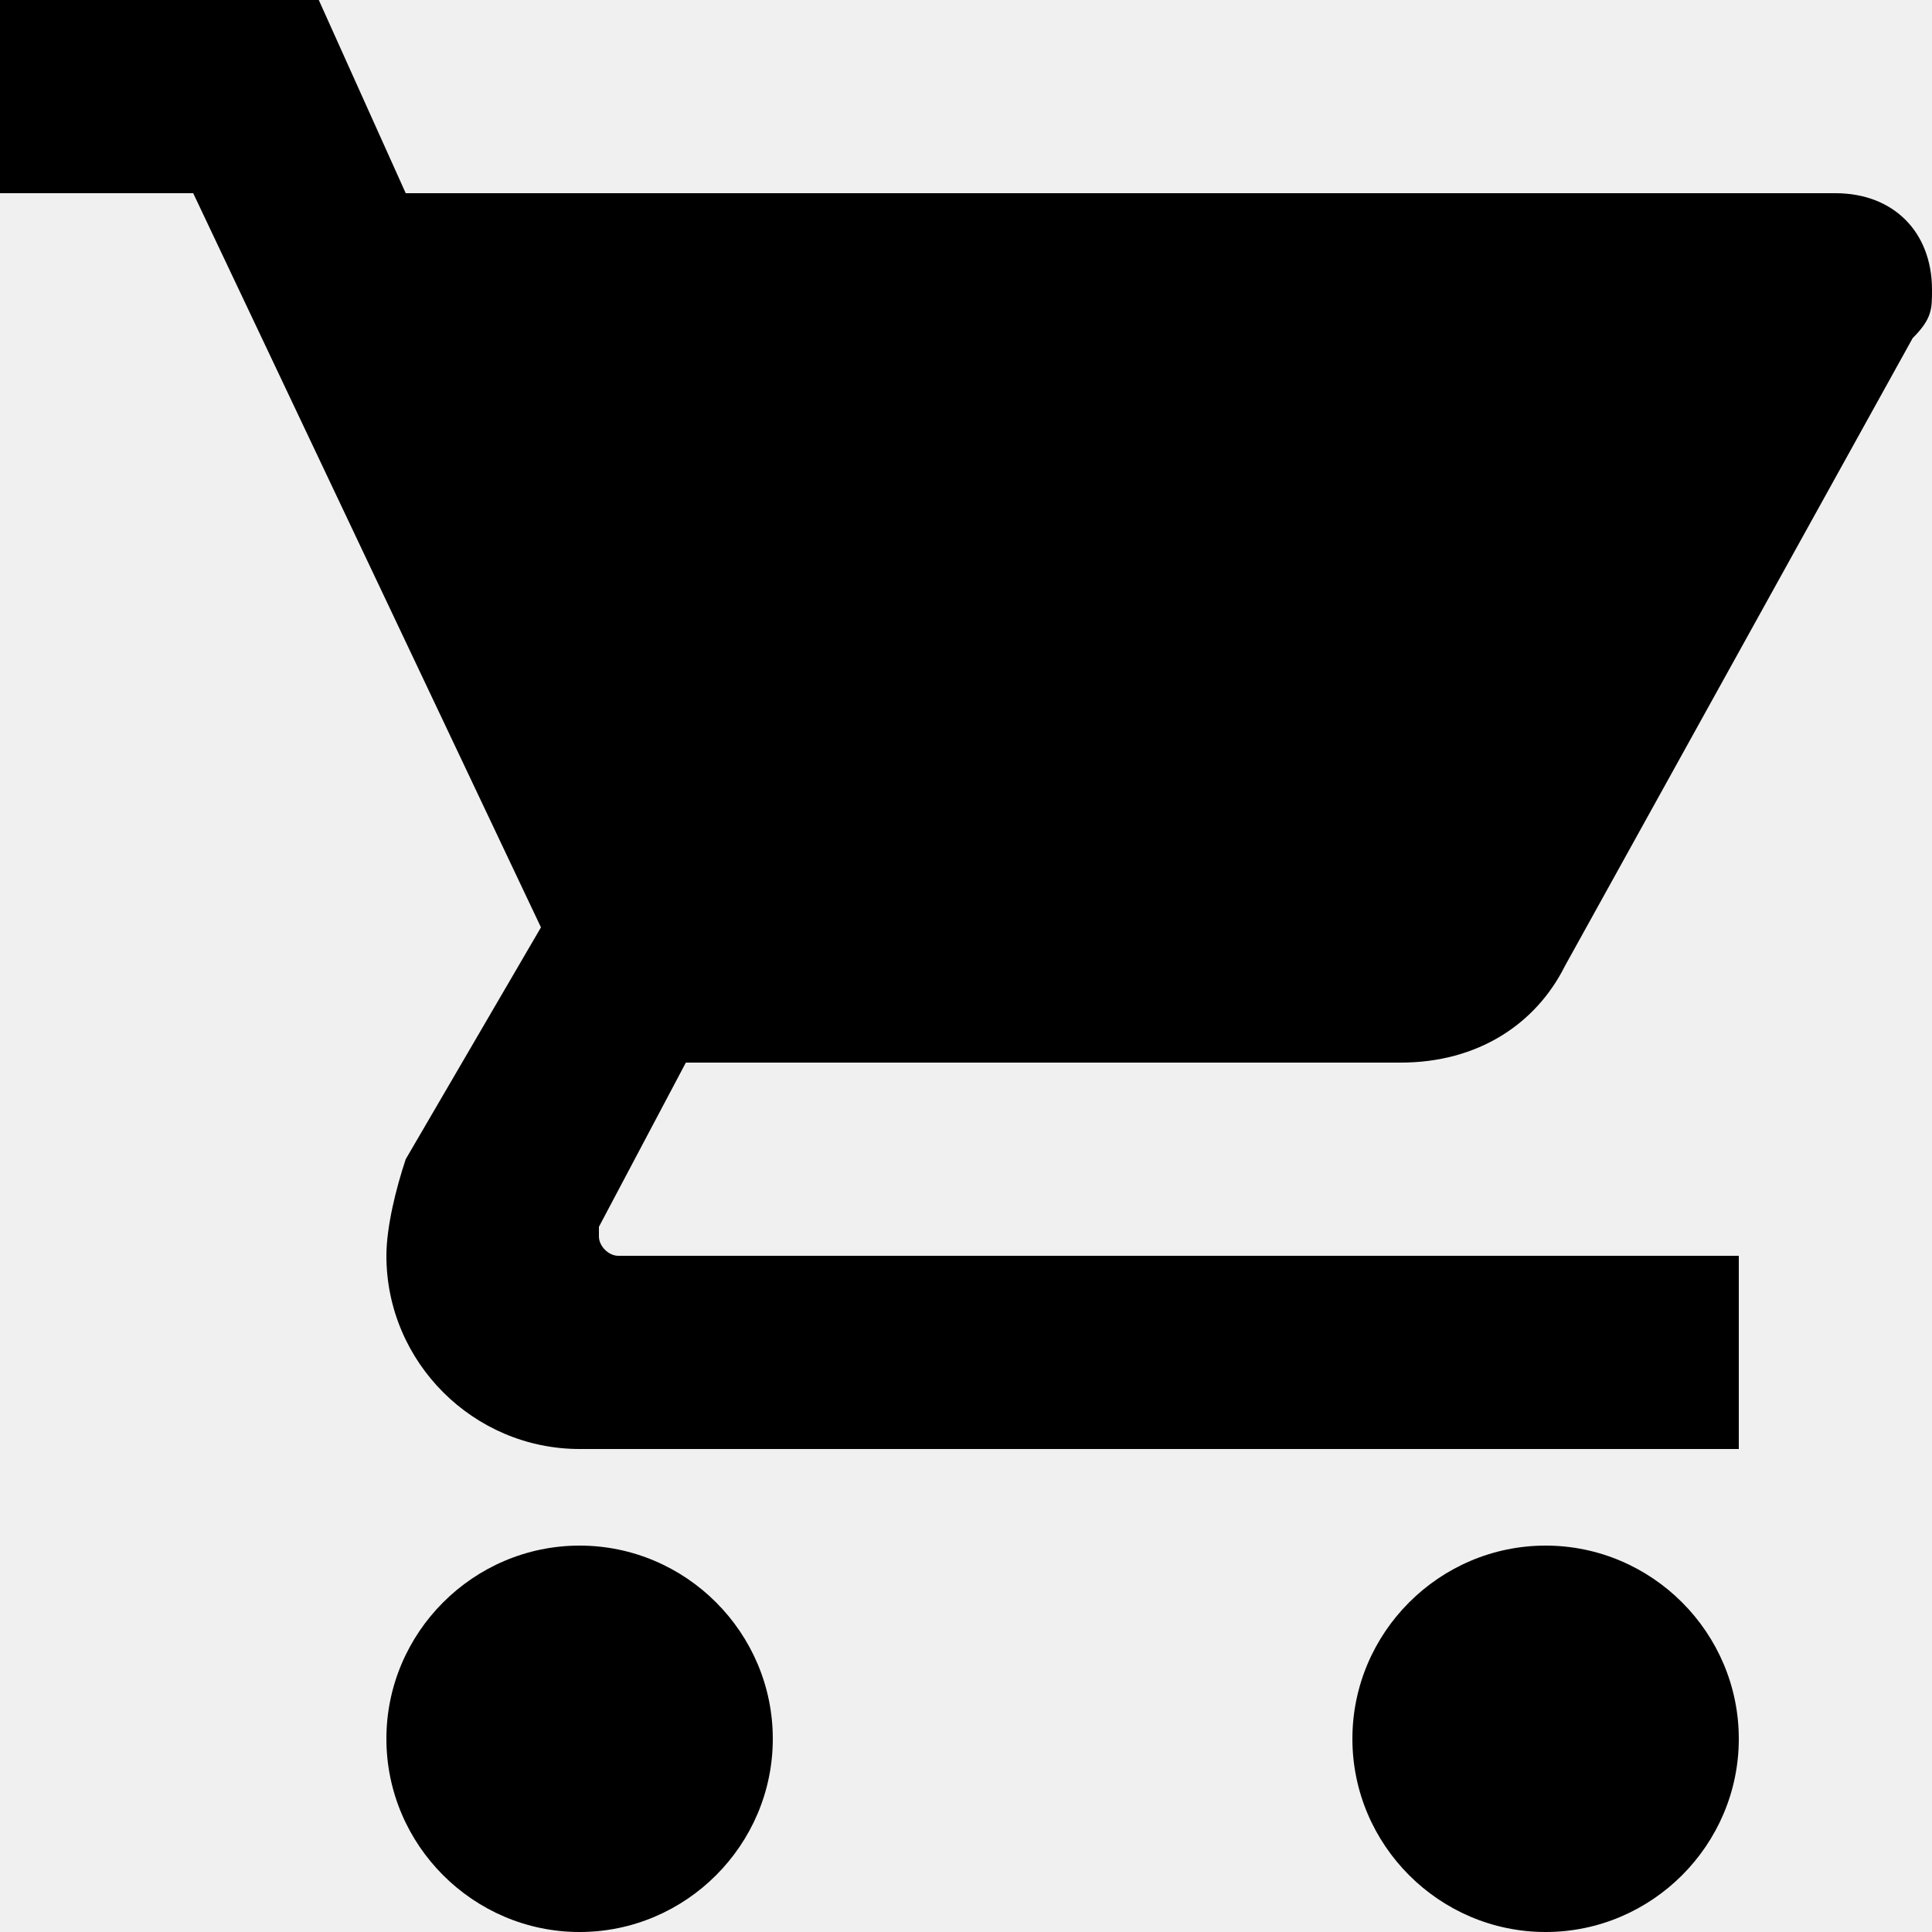
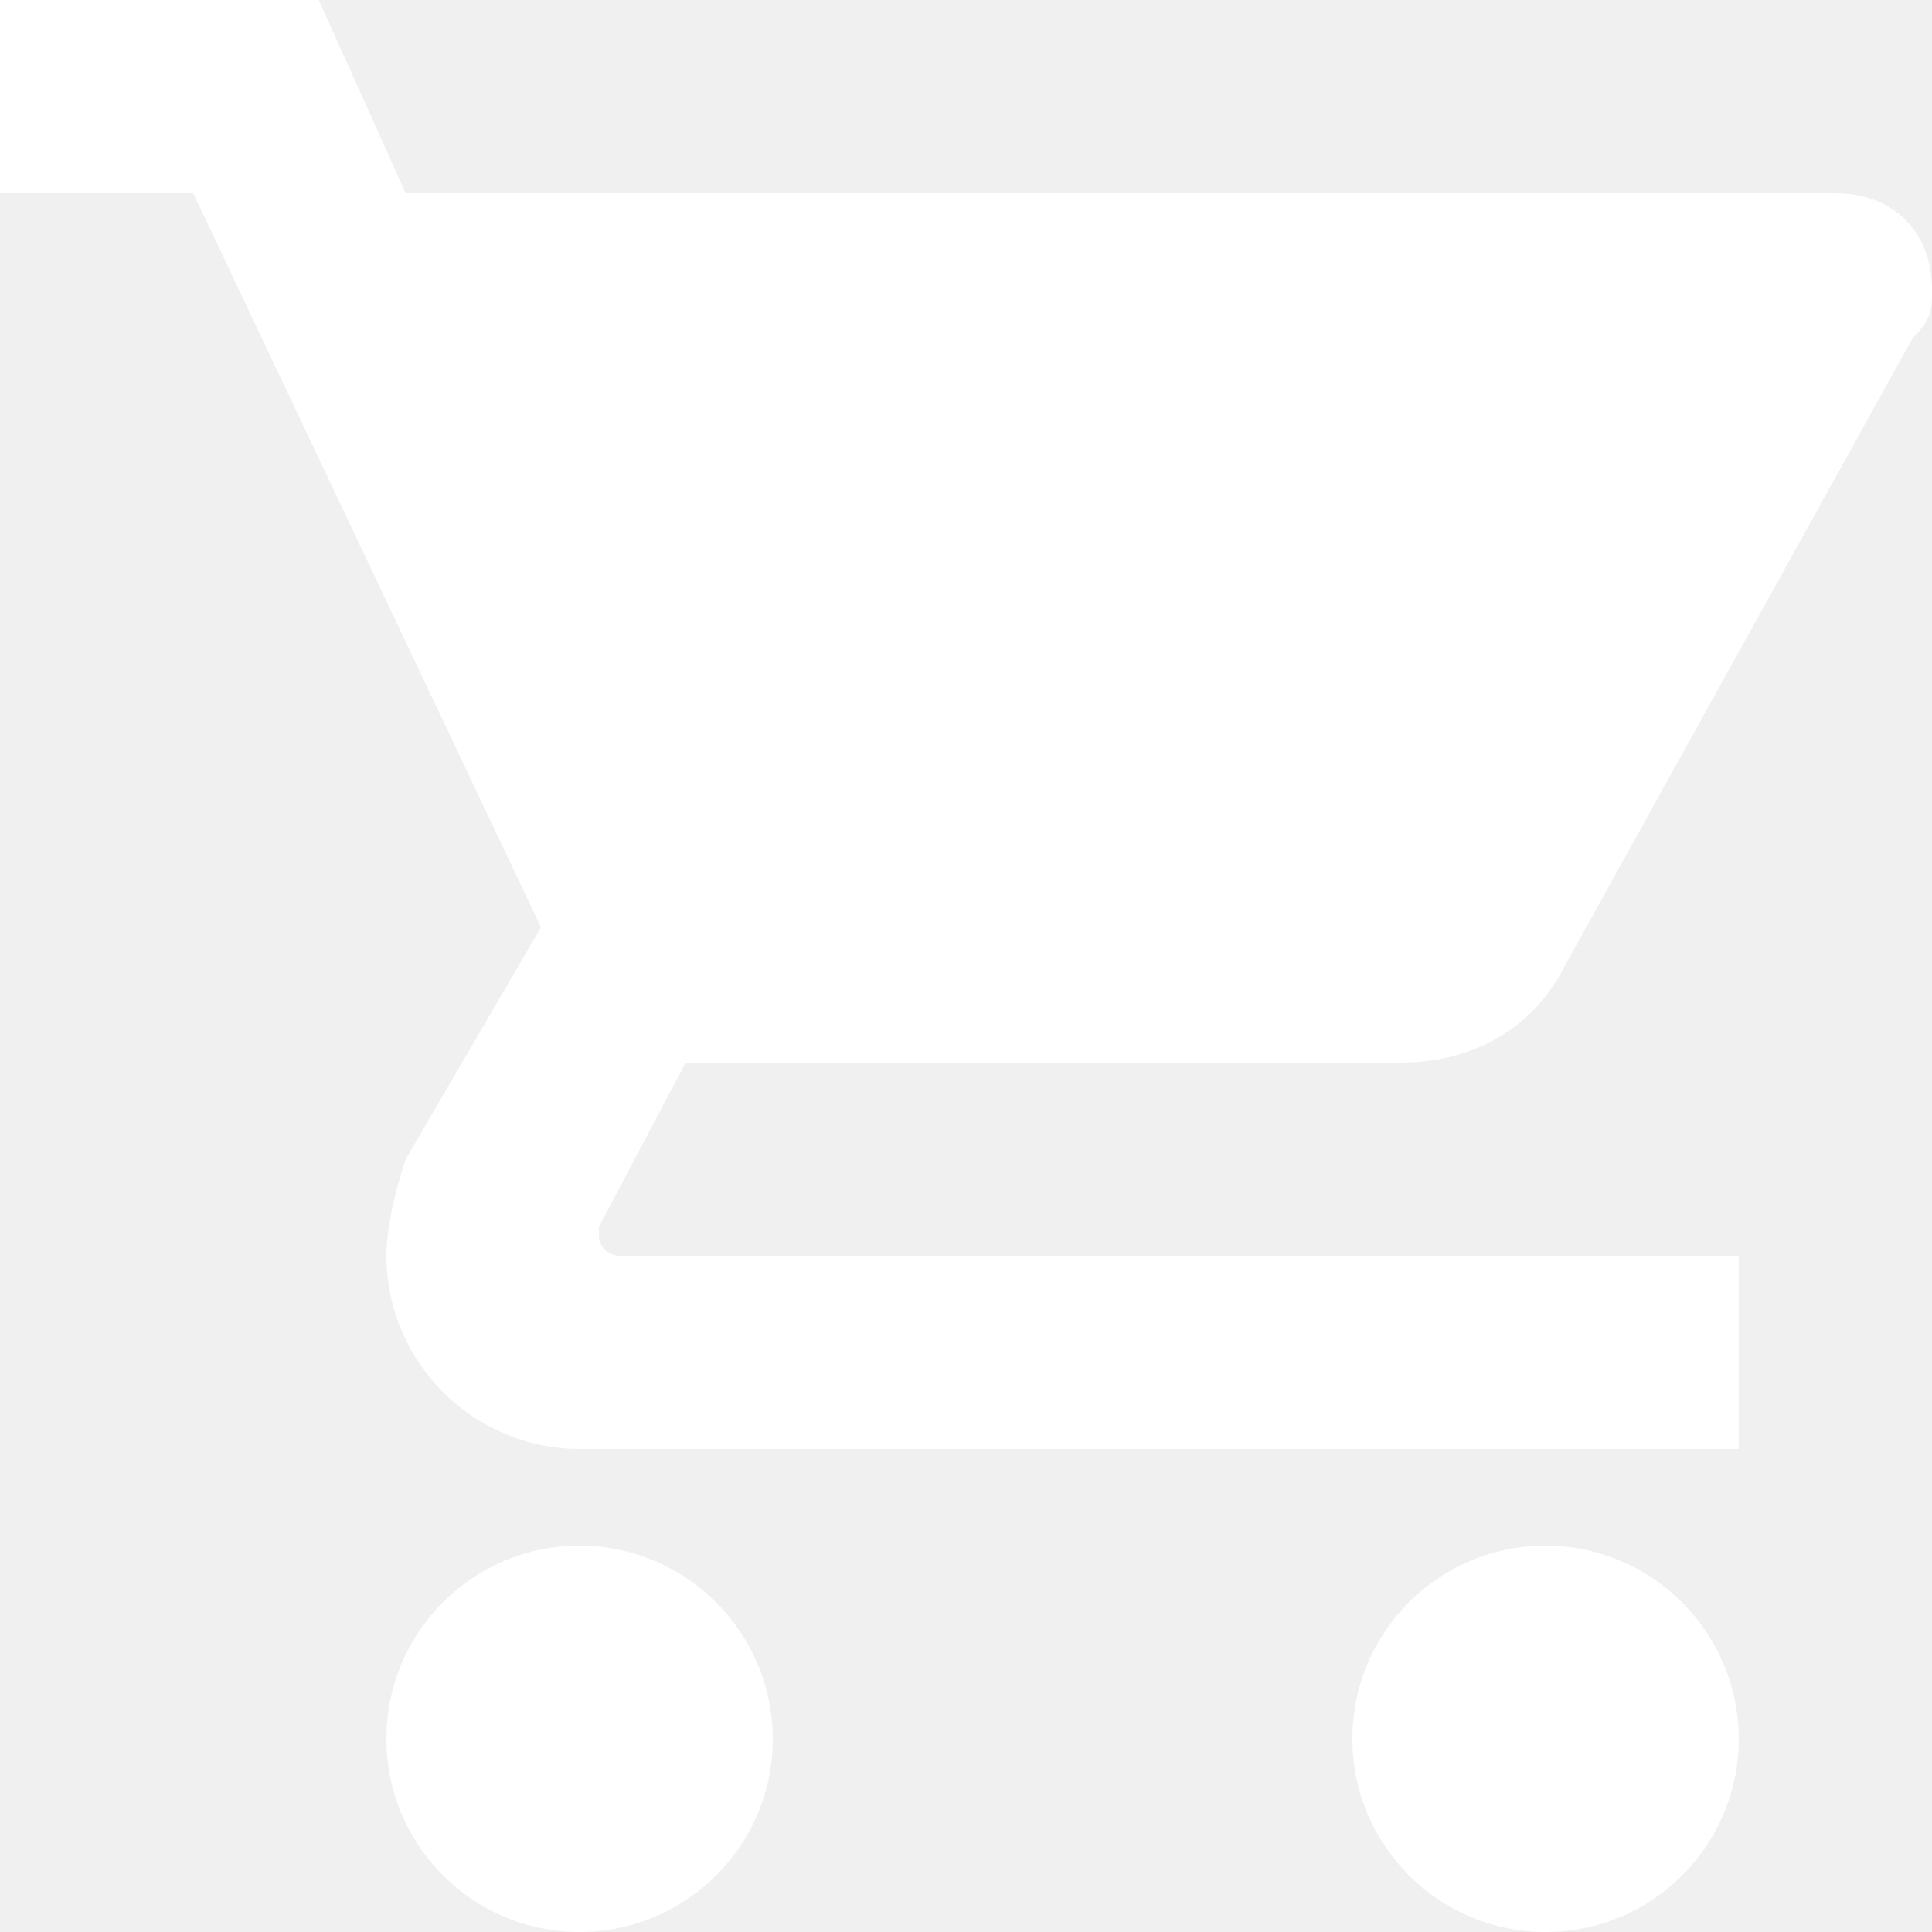
- <svg xmlns="http://www.w3.org/2000/svg" version="1.1" id="Capa_1" x="0px" y="0px" width="510px" height="510px" viewBox="0 0 510 510" style="enable-background:new 0 0 510 510;" xml:space="preserve">
-   <g>
-     <g id="shopping-cart">
-       <path d="M153,408c-28.05,0-51,22.95-51,51s22.95,51,51,51s51-22.95,51-51S181.05,408,153,408z M0,0v51h51l91.8,193.8L107.1,306    c-2.55,7.65-5.1,17.85-5.1,25.5c0,28.05,22.95,51,51,51h306v-51H163.2c-2.55,0-5.1-2.55-5.1-5.1v-2.551l22.95-43.35h188.7    c20.4,0,35.7-10.2,43.35-25.5L504.9,89.25c5.1-5.1,5.1-7.65,5.1-12.75c0-15.3-10.2-25.5-25.5-25.5H107.1L84.15,0H0z M408,408    c-28.05,0-51,22.95-51,51s22.95,51,51,51s51-22.95,51-51S436.05,408,408,408z" />
-     </g>
+ <svg xmlns="http://www.w3.org/2000/svg" id="Capa_1" data-name="Capa 1" viewBox="0 0 510 510">
+   <defs>
+     <style>.cls-1{fill:#fff;}</style>
+   </defs>
+   <g id="shopping-cart">
+     <path class="cls-1" d="M153,408a51,51,0,1,0,51,51A51.15,51.15,0,0,0,153,408ZM0,0V51H51l91.8,193.8L107.1,306c-2.55,7.65-5.1,17.85-5.1,25.5a51.15,51.15,0,0,0,51,51H459v-51H163.2a5.48,5.48,0,0,1-5.1-5.1v-2.55L181,280.5h188.7c20.4,0,35.7-10.2,43.35-25.5L504.9,89.25c5.1-5.1,5.1-7.65,5.1-12.75C510,61.2,499.8,51,484.5,51H107.1L84.15,0ZM408,408a51,51,0,1,0,51,51A51.15,51.15,0,0,0,408,408Z" />
  </g>
-   <g>
- </g>
-   <g>
- </g>
-   <g>
- </g>
-   <g>
- </g>
-   <g>
- </g>
-   <g>
- </g>
-   <g>
- </g>
-   <g>
- </g>
-   <g>
- </g>
-   <g>
- </g>
-   <g>
- </g>
-   <g>
- </g>
-   <g>
- </g>
-   <g>
- </g>
-   <g>
- </g>
</svg>
